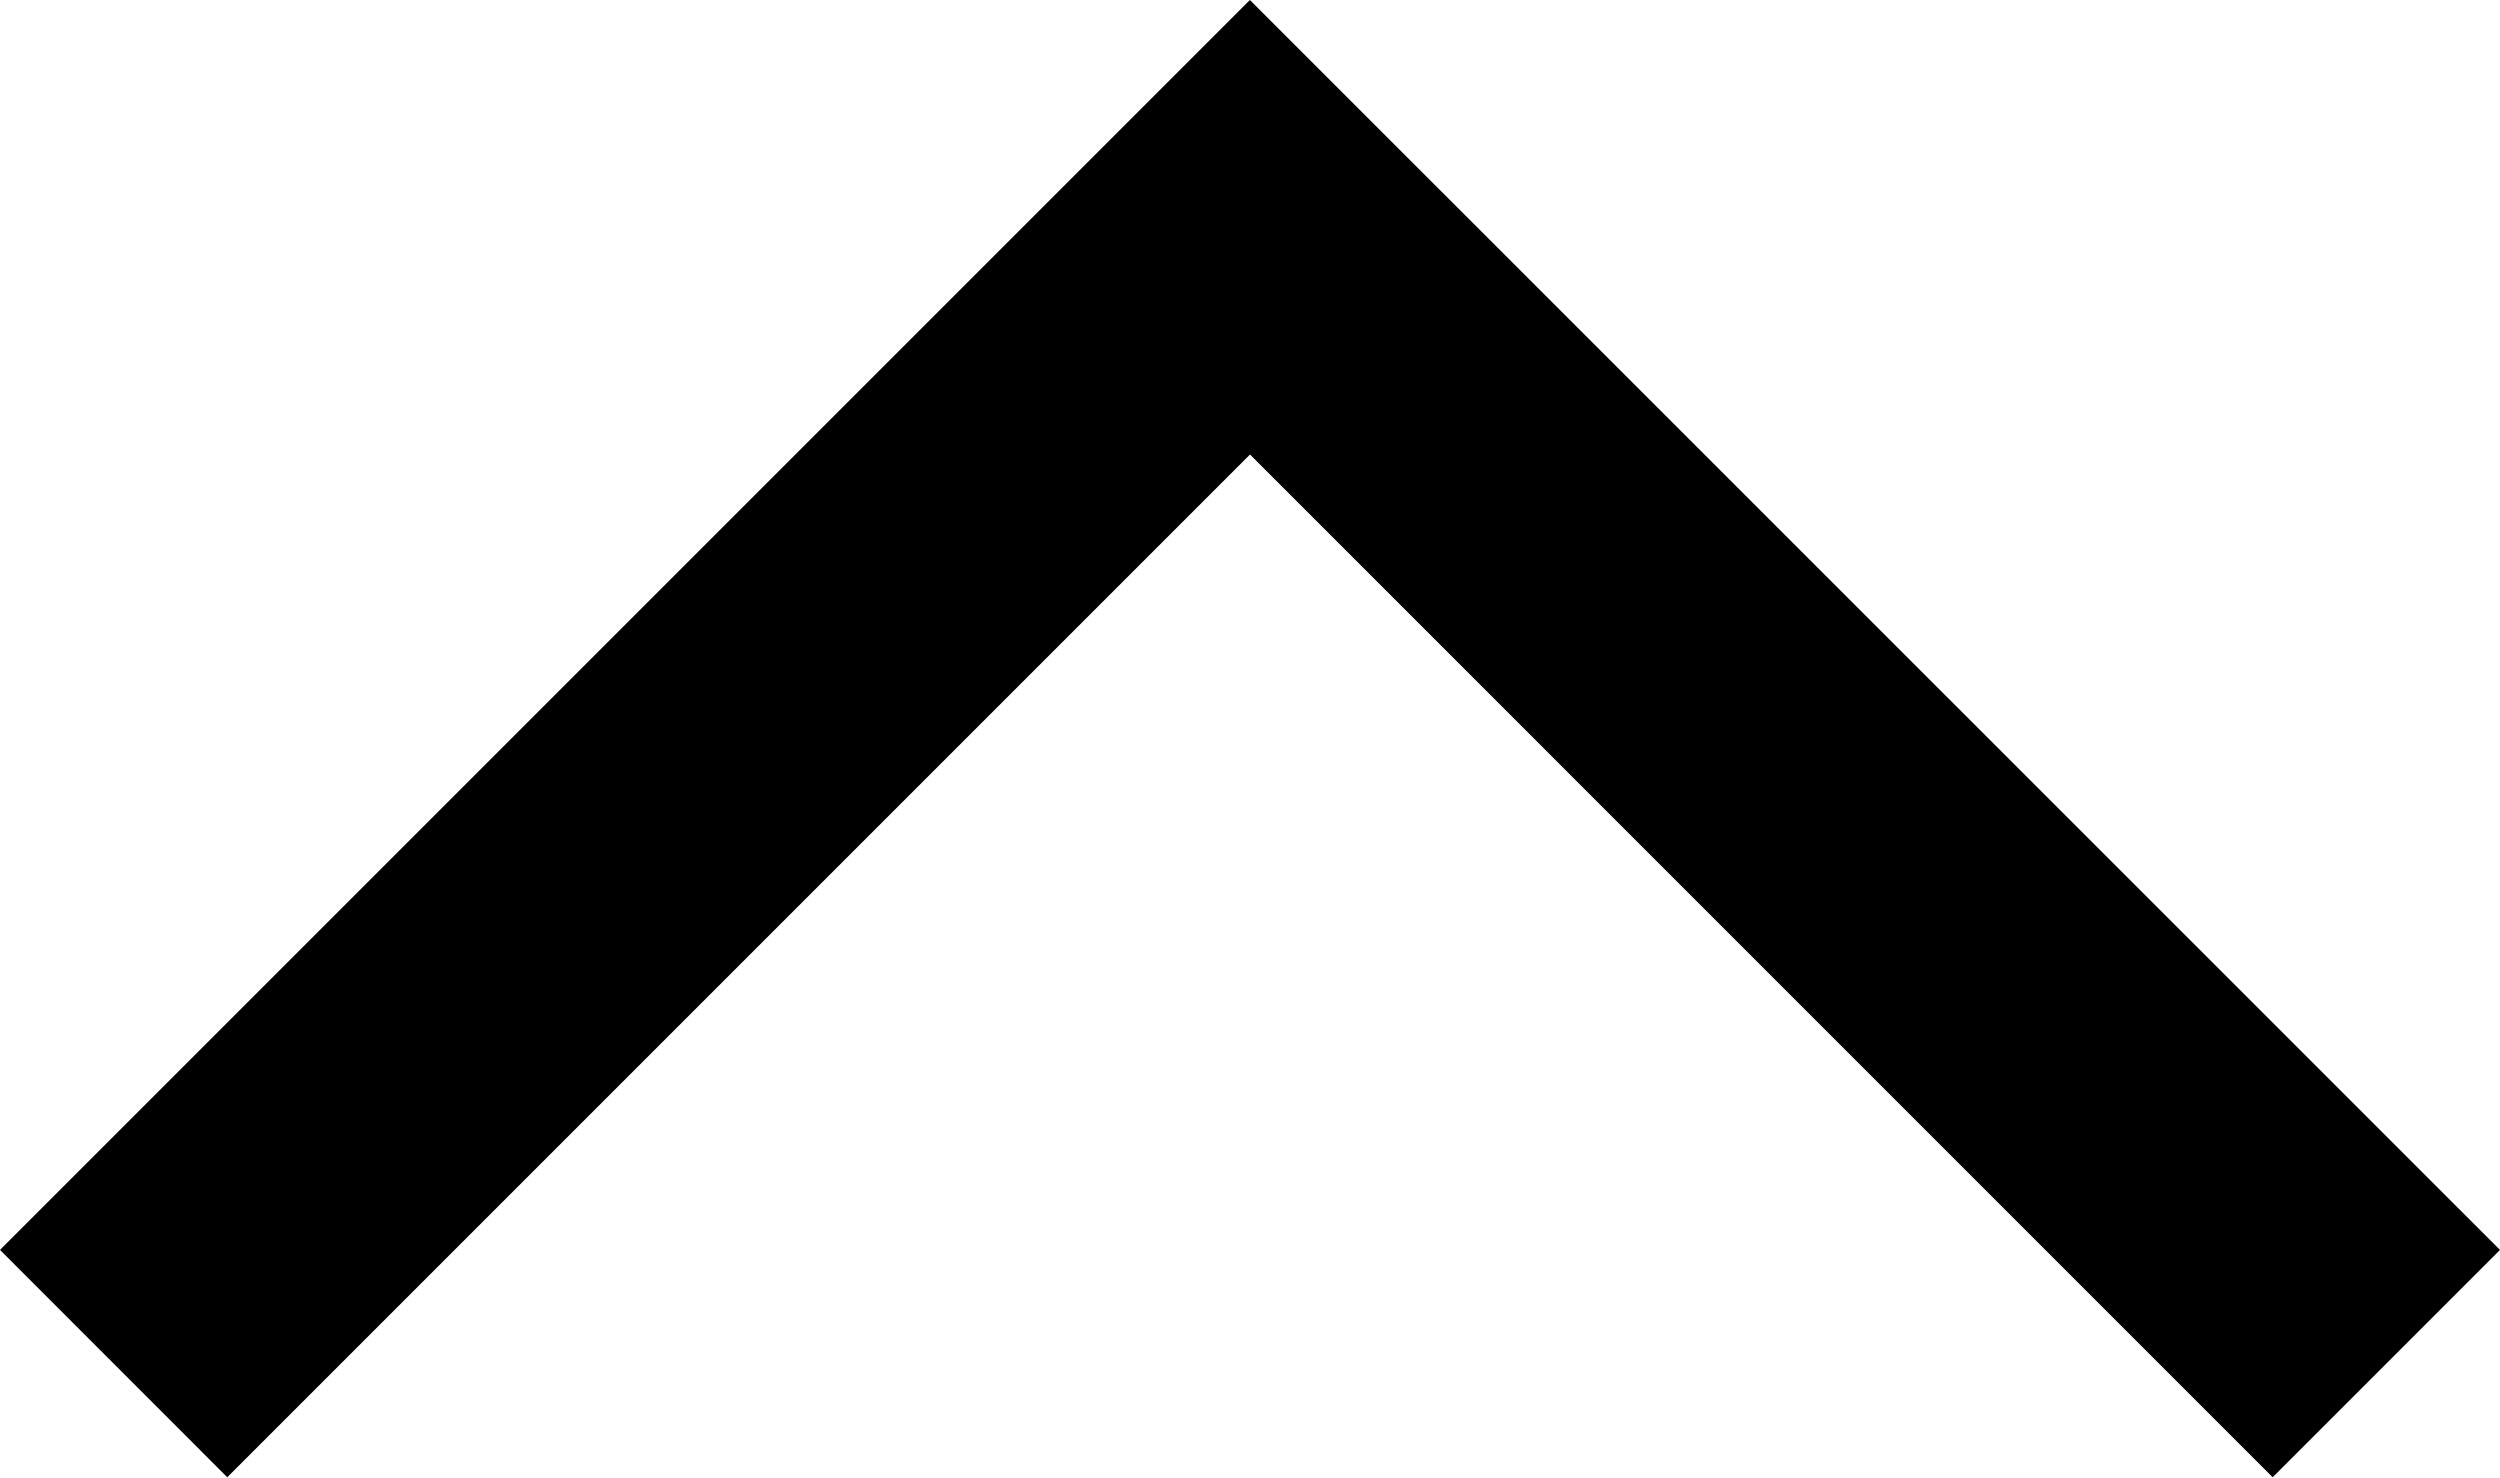
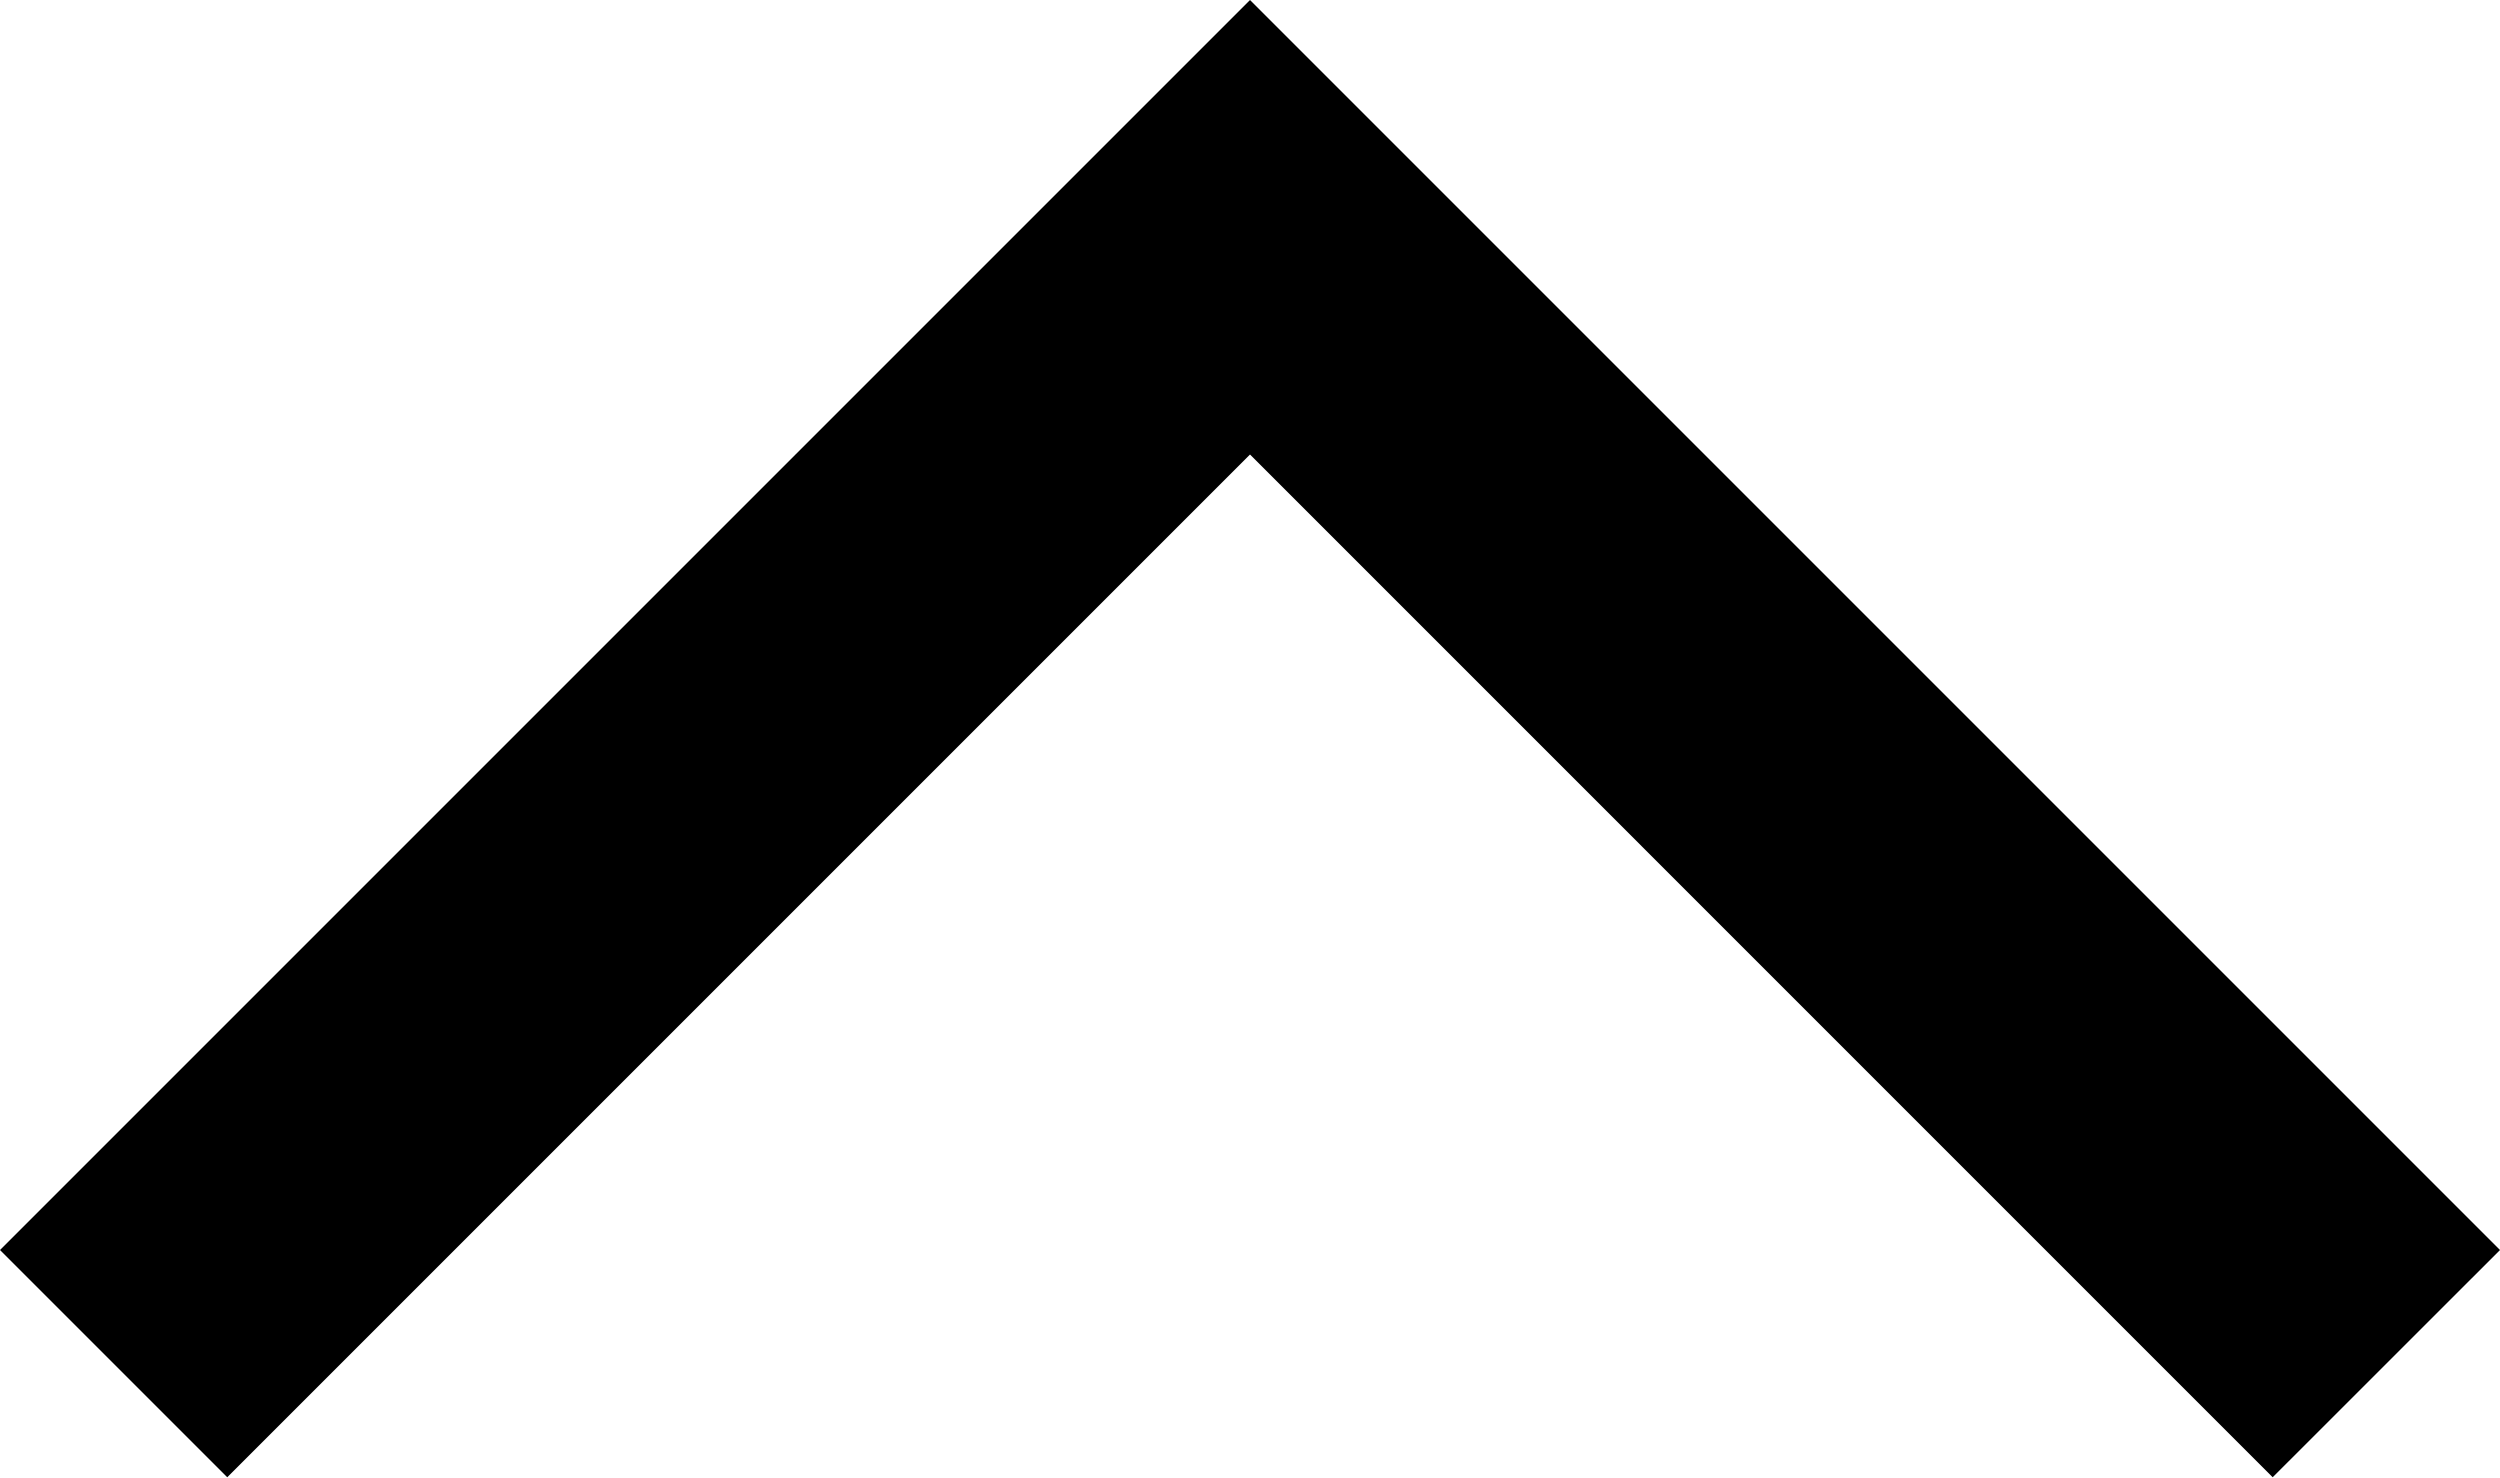
- <svg xmlns="http://www.w3.org/2000/svg" width="115.13" height="18mm" viewBox="0 0 30.462 18">
-   <path style="fill:#000;fill-opacity:1;stroke:none;stroke-width:.277px;stroke-linecap:butt;stroke-linejoin:miter;stroke-opacity:1" d="m103.188 120.94-2.77 2.77-12.461-12.462-12.462 12.462-2.769-2.77 15.23-15.23z" transform="translate(-72.726 -105.71)" />
+ <svg xmlns="http://www.w3.org/2000/svg" width="30.462mm" height="18mm" viewBox="0 0 30.462 18" version="1.1" id="svg8">
+   <defs id="defs2" />
+   <g id="layer1" transform="translate(-72.72596,-105.7099)">
+     <path style="fill:#000000;fill-opacity:1;stroke:none;stroke-width:0.277px;stroke-linecap:butt;stroke-linejoin:miter;stroke-opacity:1" d="M 103.188,120.941 100.418,123.71 87.957,111.248 75.495,123.71 72.726,120.941 87.957,105.71 Z" id="path835" />
+   </g>
</svg>
